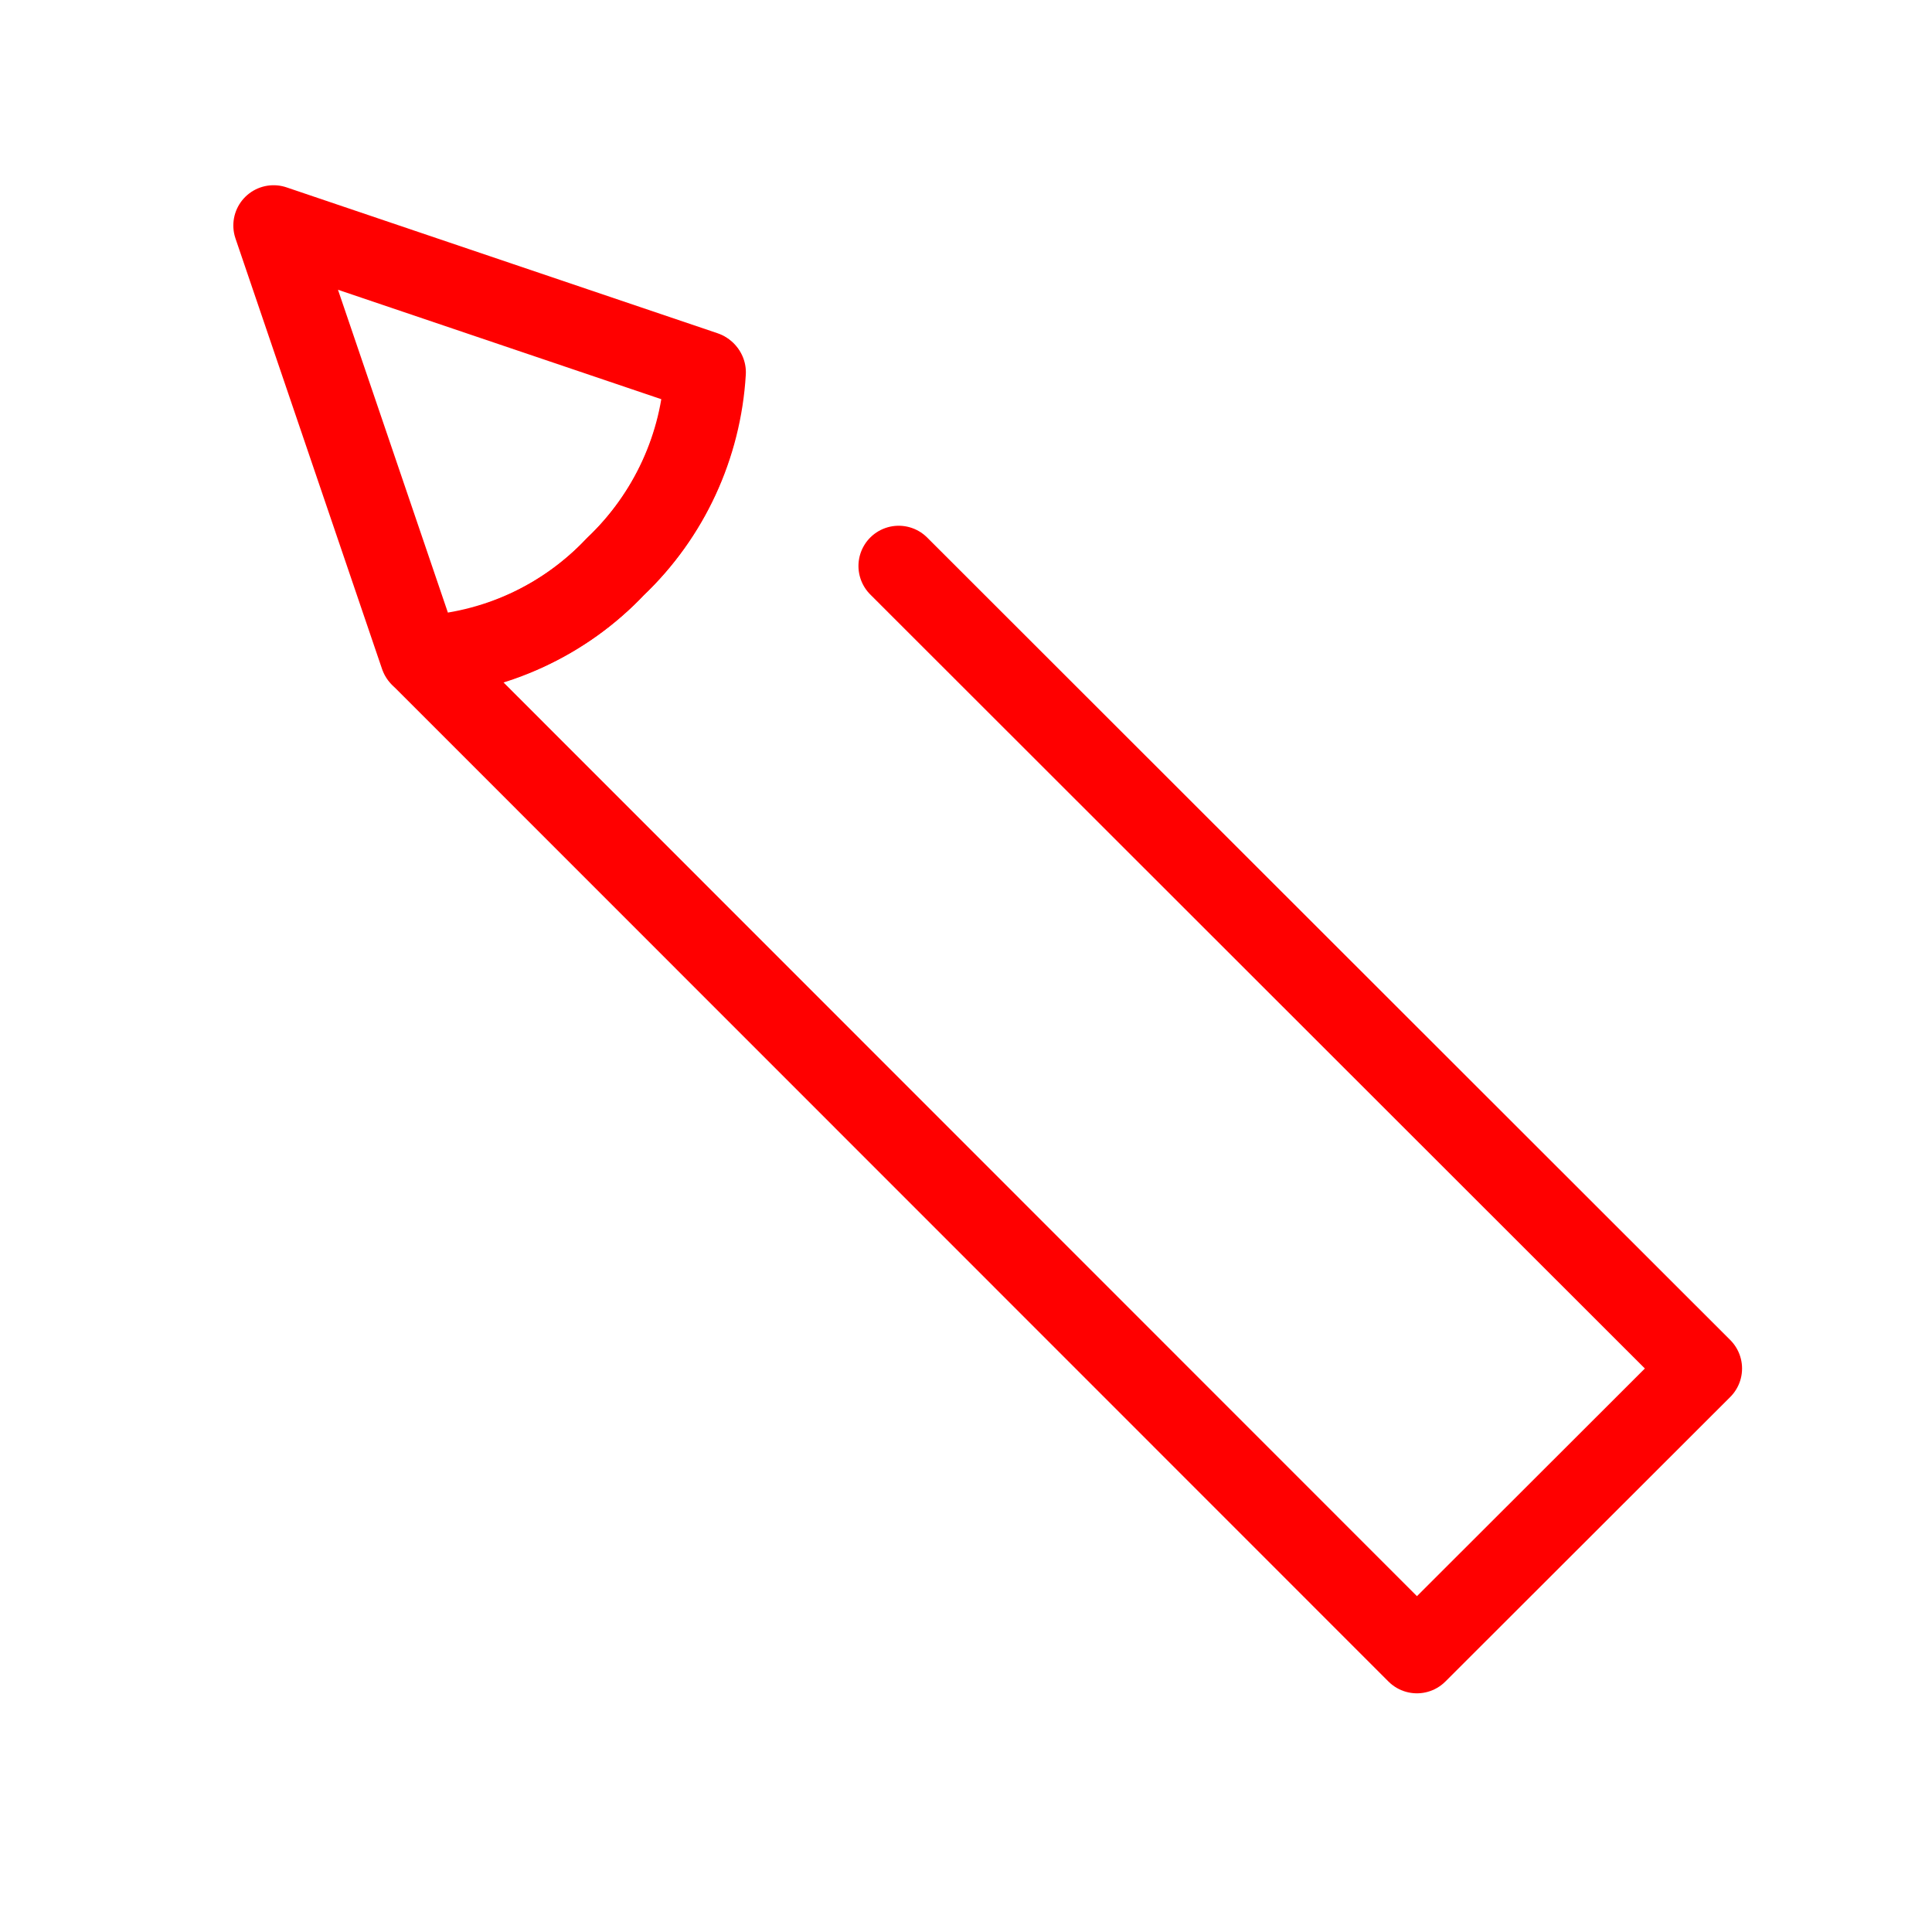
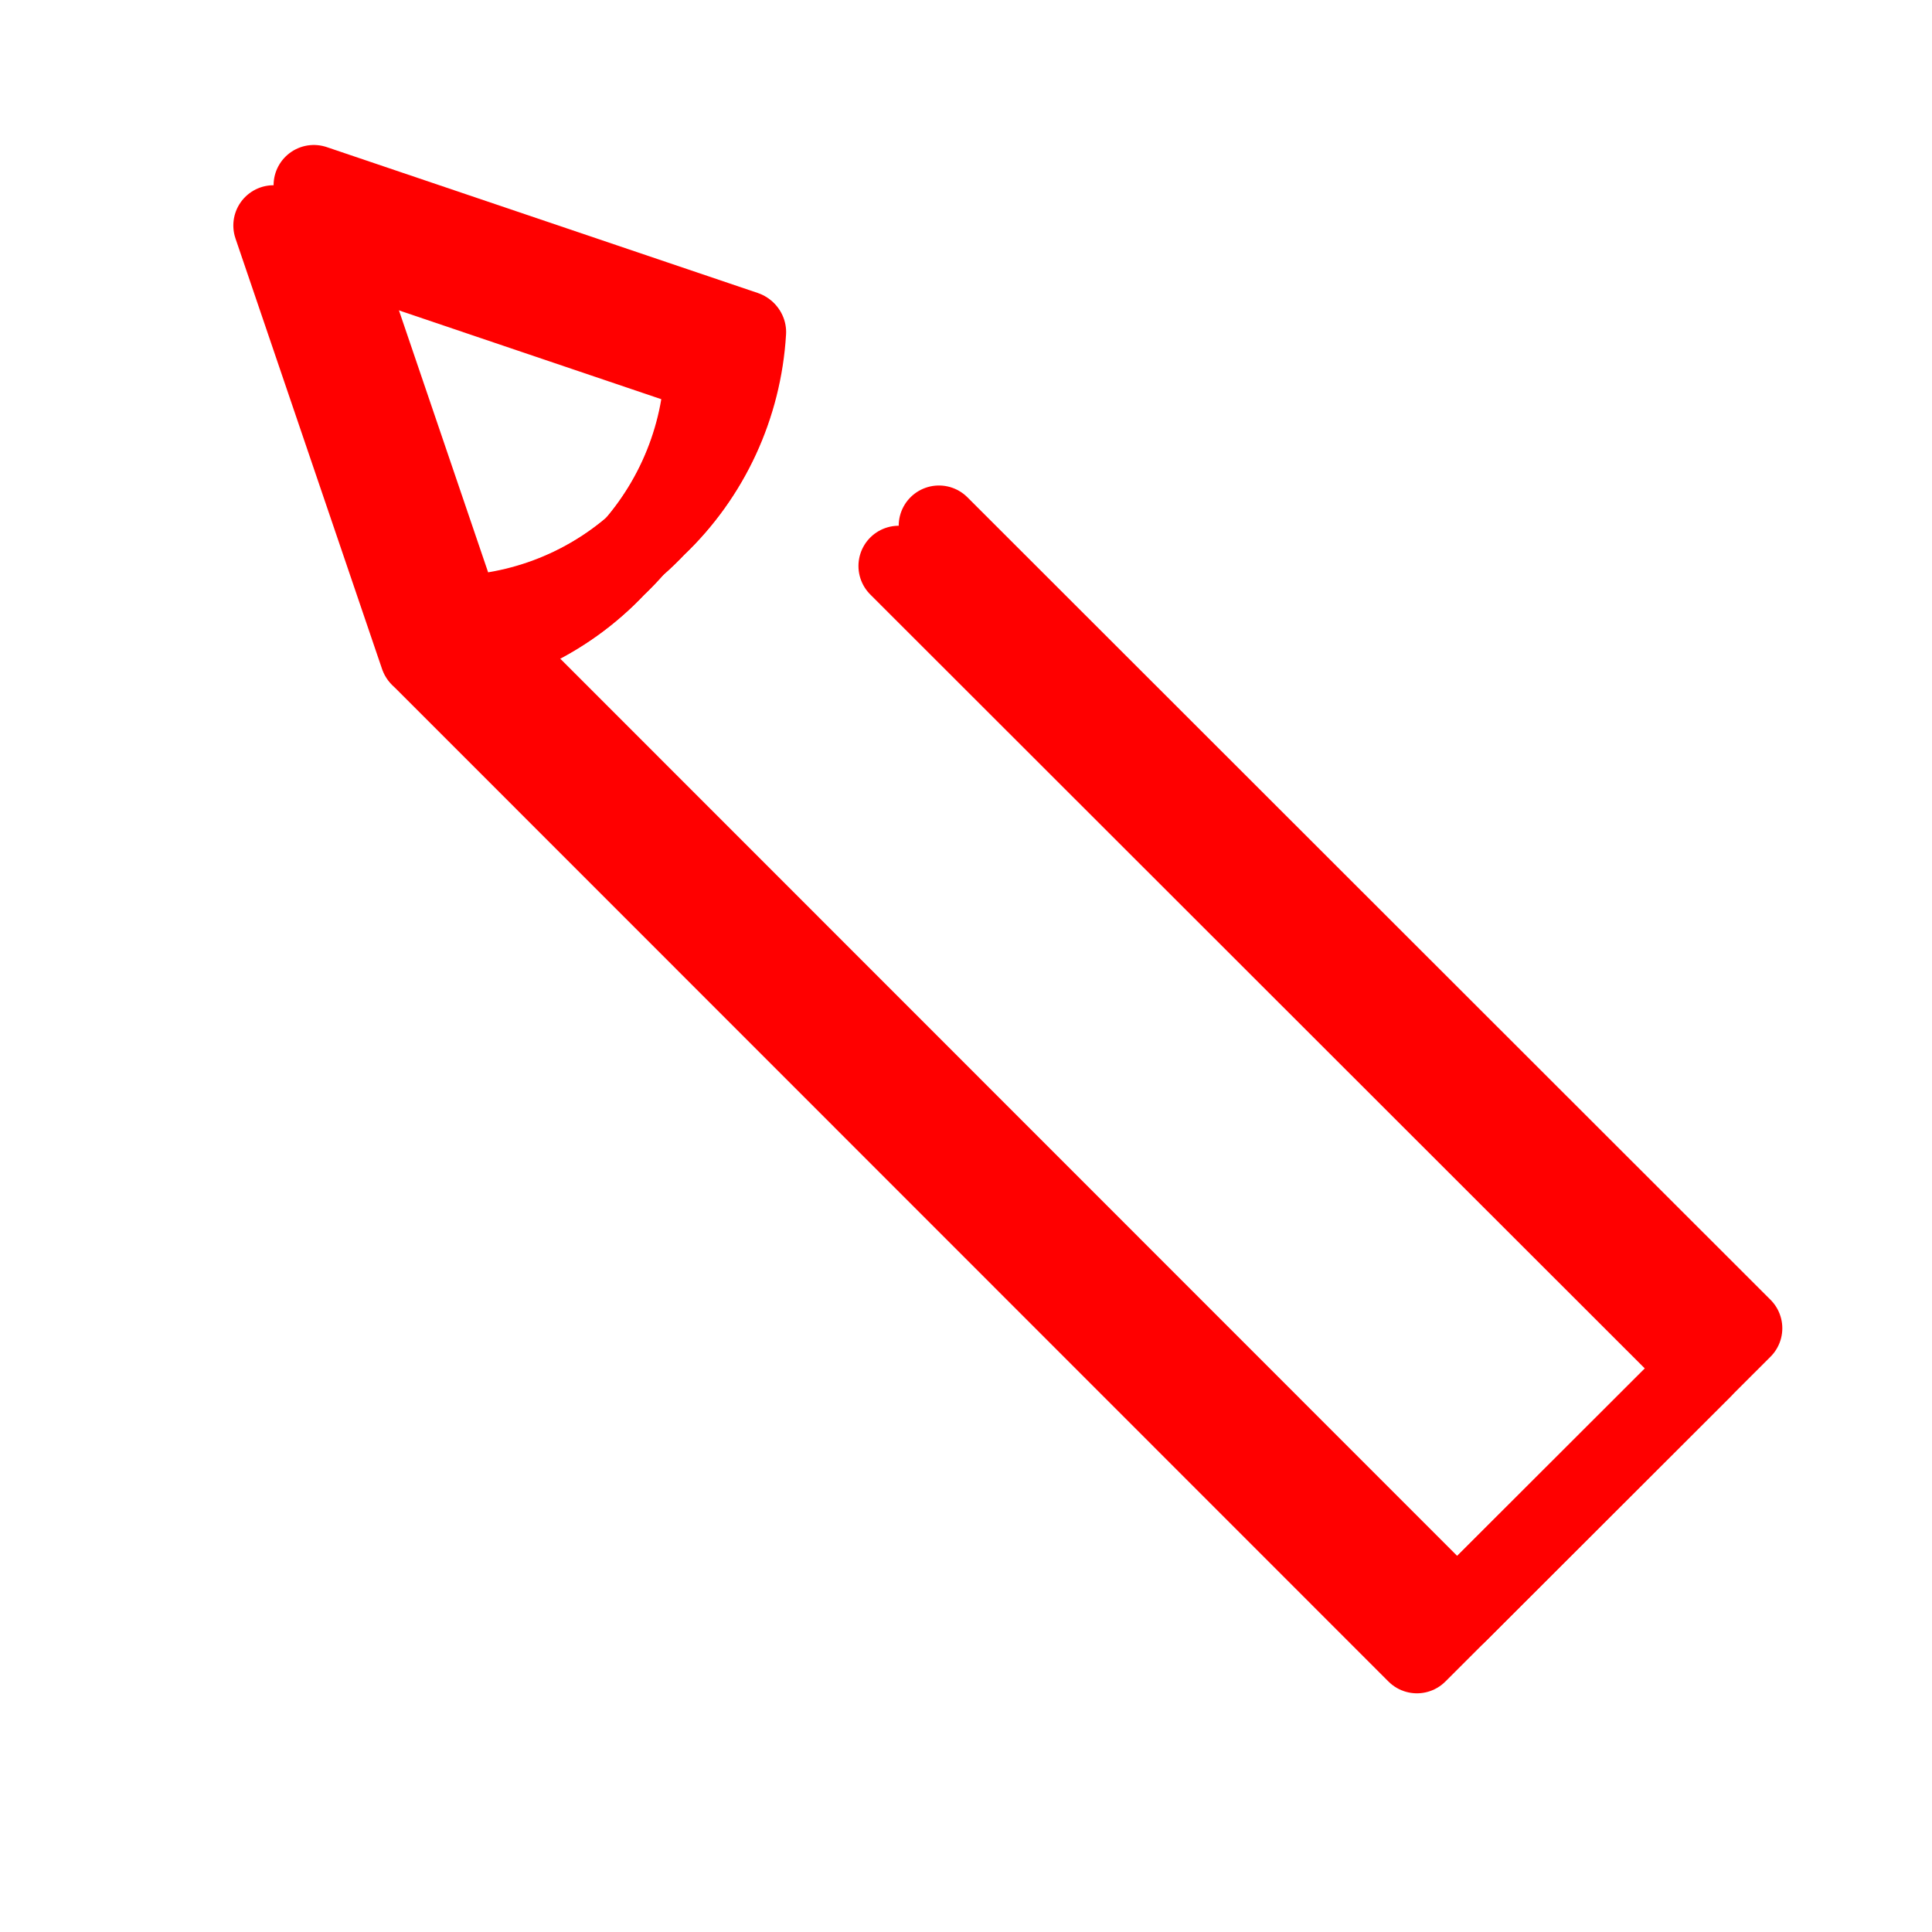
<svg xmlns="http://www.w3.org/2000/svg" width="24px" height="24px" viewBox="0 0 24 24" version="1.1">
  <g id="surface1">
    <path style="fill:none;stroke-width:2;stroke-linecap:round;stroke-linejoin:round;stroke:rgb(100%,0%,0%);stroke-opacity:1;stroke-miterlimit:4;" d="M 22.328 33.938 L 42.281 14 L 35.203 6.93 L 10.461 31.68 C 12.297 31.781 14.023 32.586 15.289 33.922 C 16.625 35.188 17.422 36.914 17.531 38.75 " transform="matrix(0.5,0,0,-0.5,0,24)" />
    <path style="fill:none;stroke-width:2;stroke-linecap:round;stroke-linejoin:round;stroke:rgb(100%,0%,0%);stroke-opacity:1;stroke-miterlimit:4;" d="M 17.508 38.773 C 17.422 36.93 16.625 35.195 15.289 33.922 C 14.023 32.578 12.281 31.789 10.438 31.703 L 6.797 42.398 Z M 17.508 38.773 " transform="matrix(0.5,0,0,-0.5,0,24)" />
+     <path style="fill:none;stroke-width:2;stroke-linecap:round;stroke-linejoin:round;stroke:rgb(100%,0%,0%);stroke-opacity:1;stroke-miterlimit:4;" d="M 22.328 33.938 L 42.281 14 L 35.203 6.93 L 10.461 31.68 C 12.297 31.781 14.023 32.586 15.289 33.922 C 16.625 35.188 17.422 36.914 17.531 38.75 " transform="matrix(0.5,0,0,-0.5,0,24) translate(1, 1)" />
+     <path style="fill:none;stroke-width:2;stroke-linecap:round;stroke-linejoin:round;stroke:rgb(100%,0%,0%);stroke-opacity:1;stroke-miterlimit:4;" d="M 17.508 38.773 C 17.422 36.93 16.625 35.195 15.289 33.922 C 14.023 32.578 12.281 31.789 10.438 31.703 L 6.797 42.398 Z M 17.508 38.773 " transform="matrix(0.5,0,0,-0.5,0,24) translate(1, 1)" />
  </g>
</svg>
